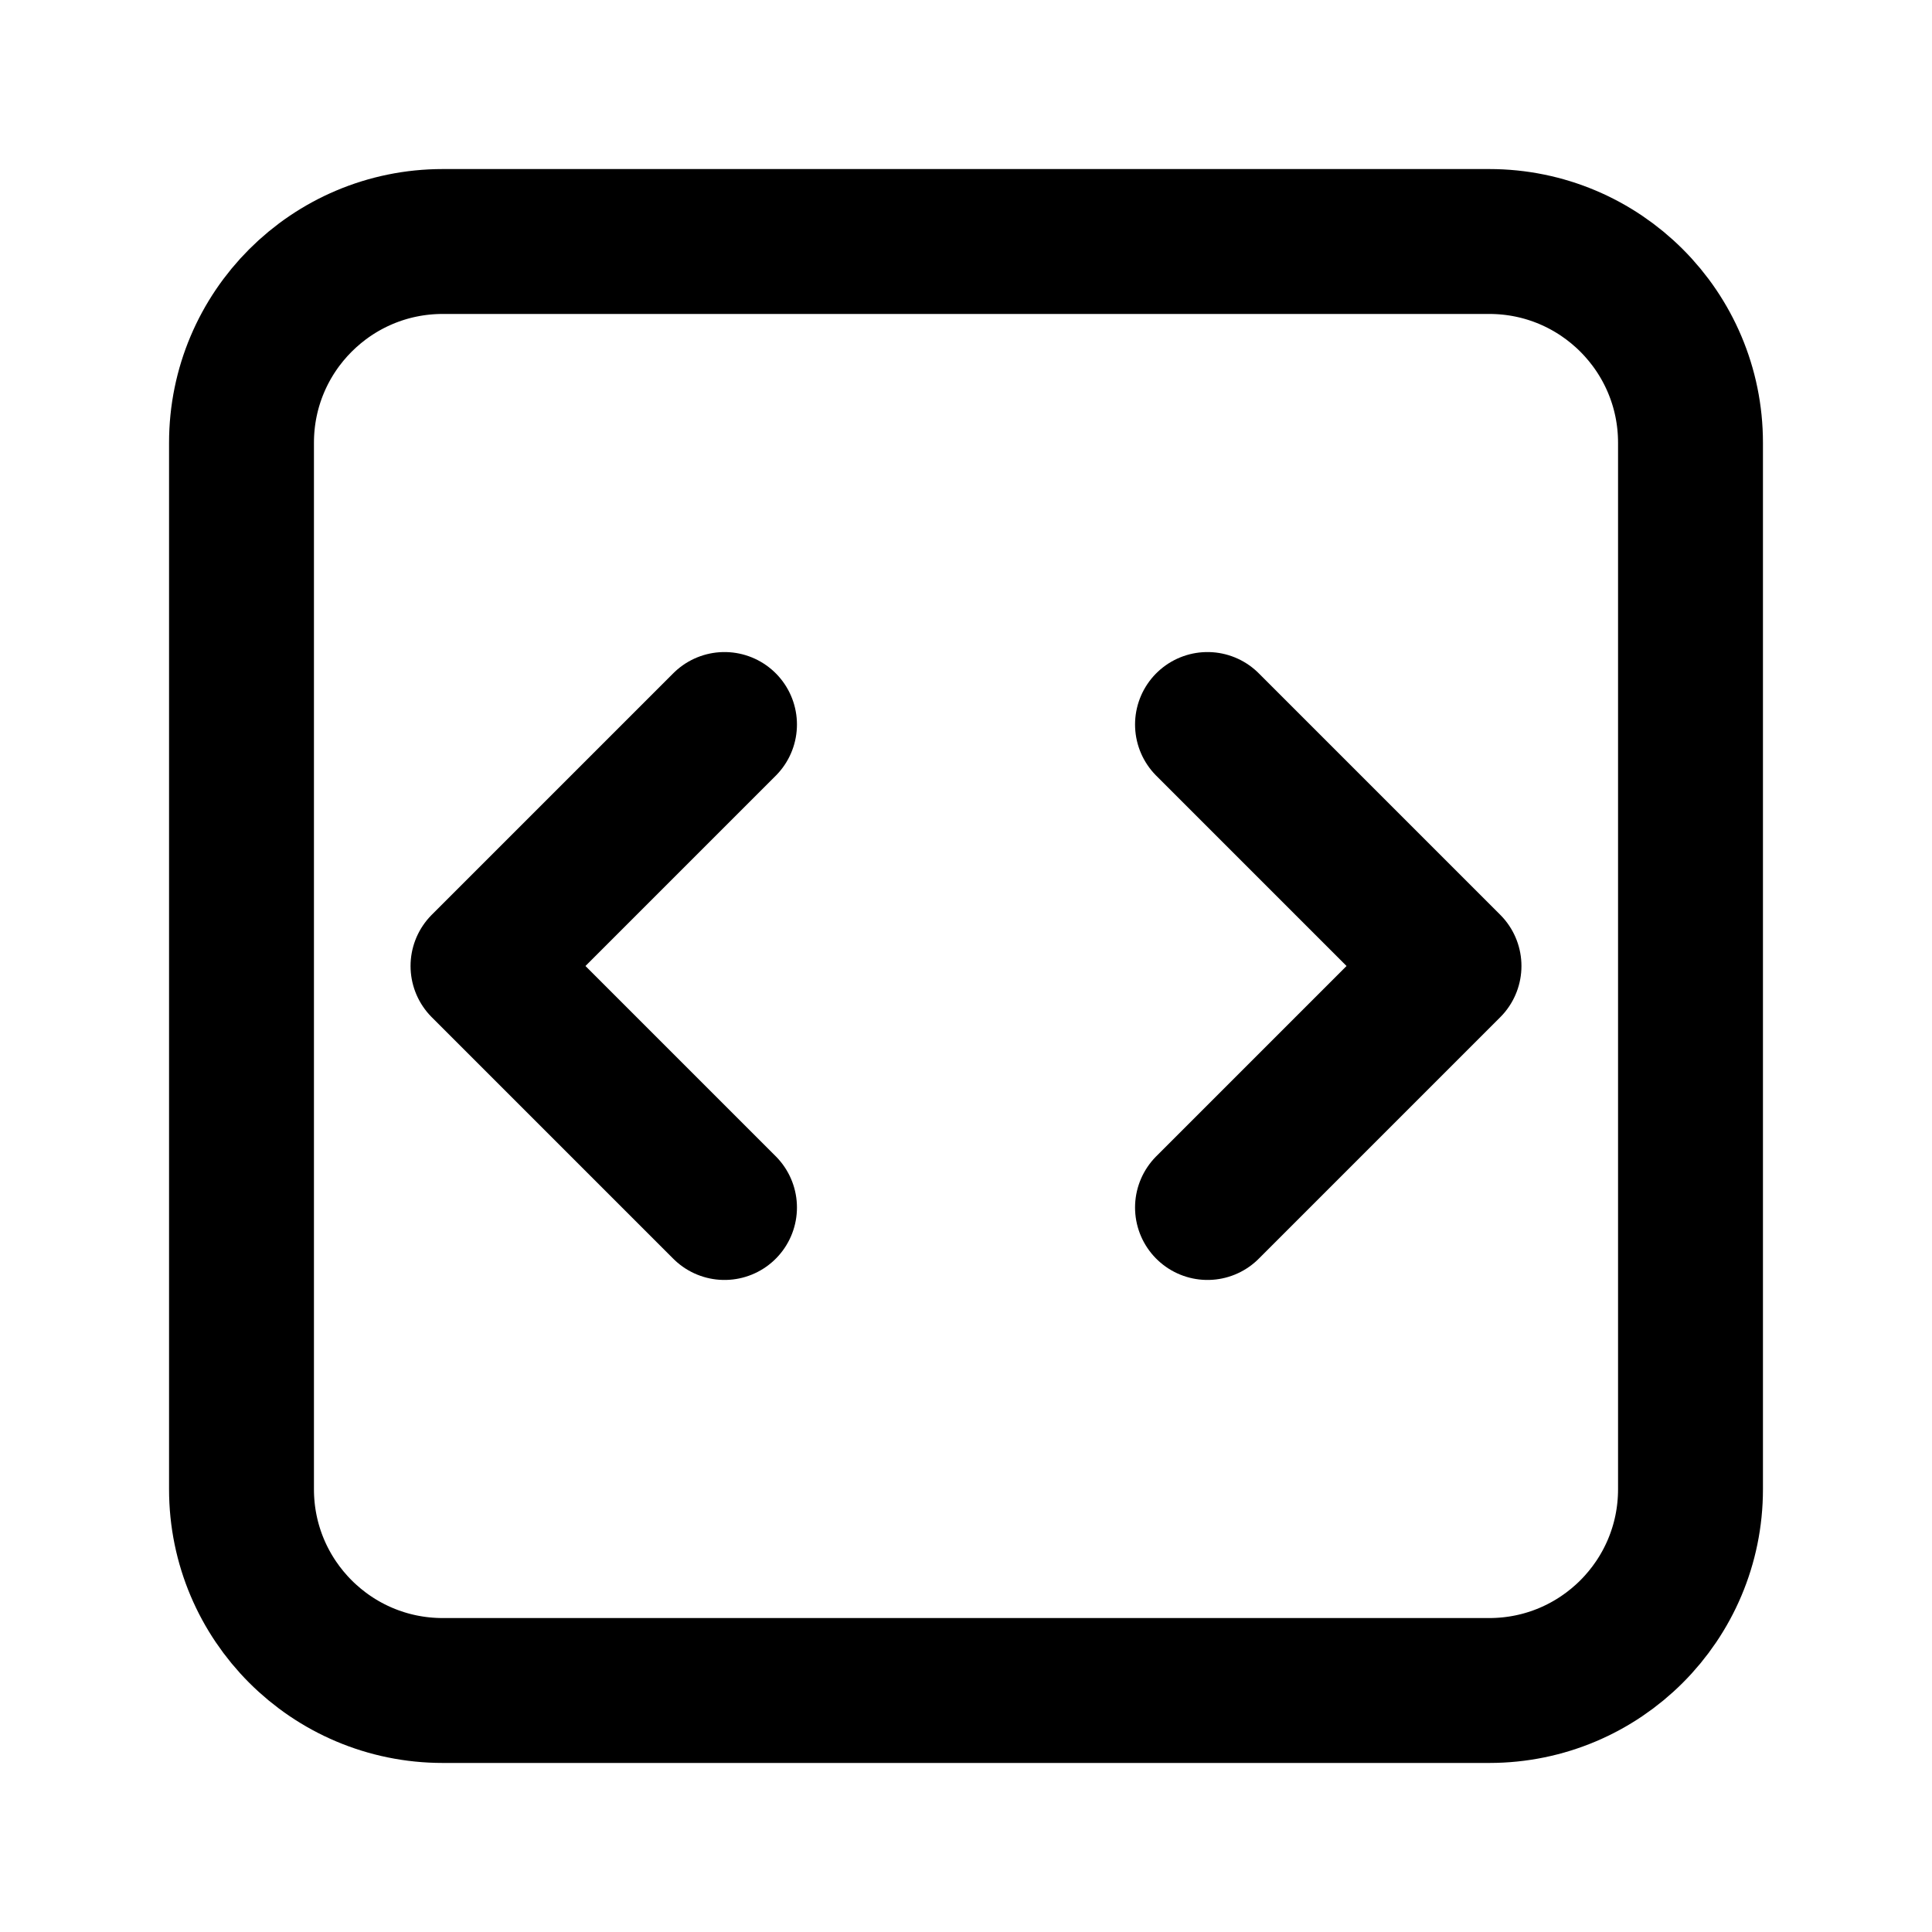
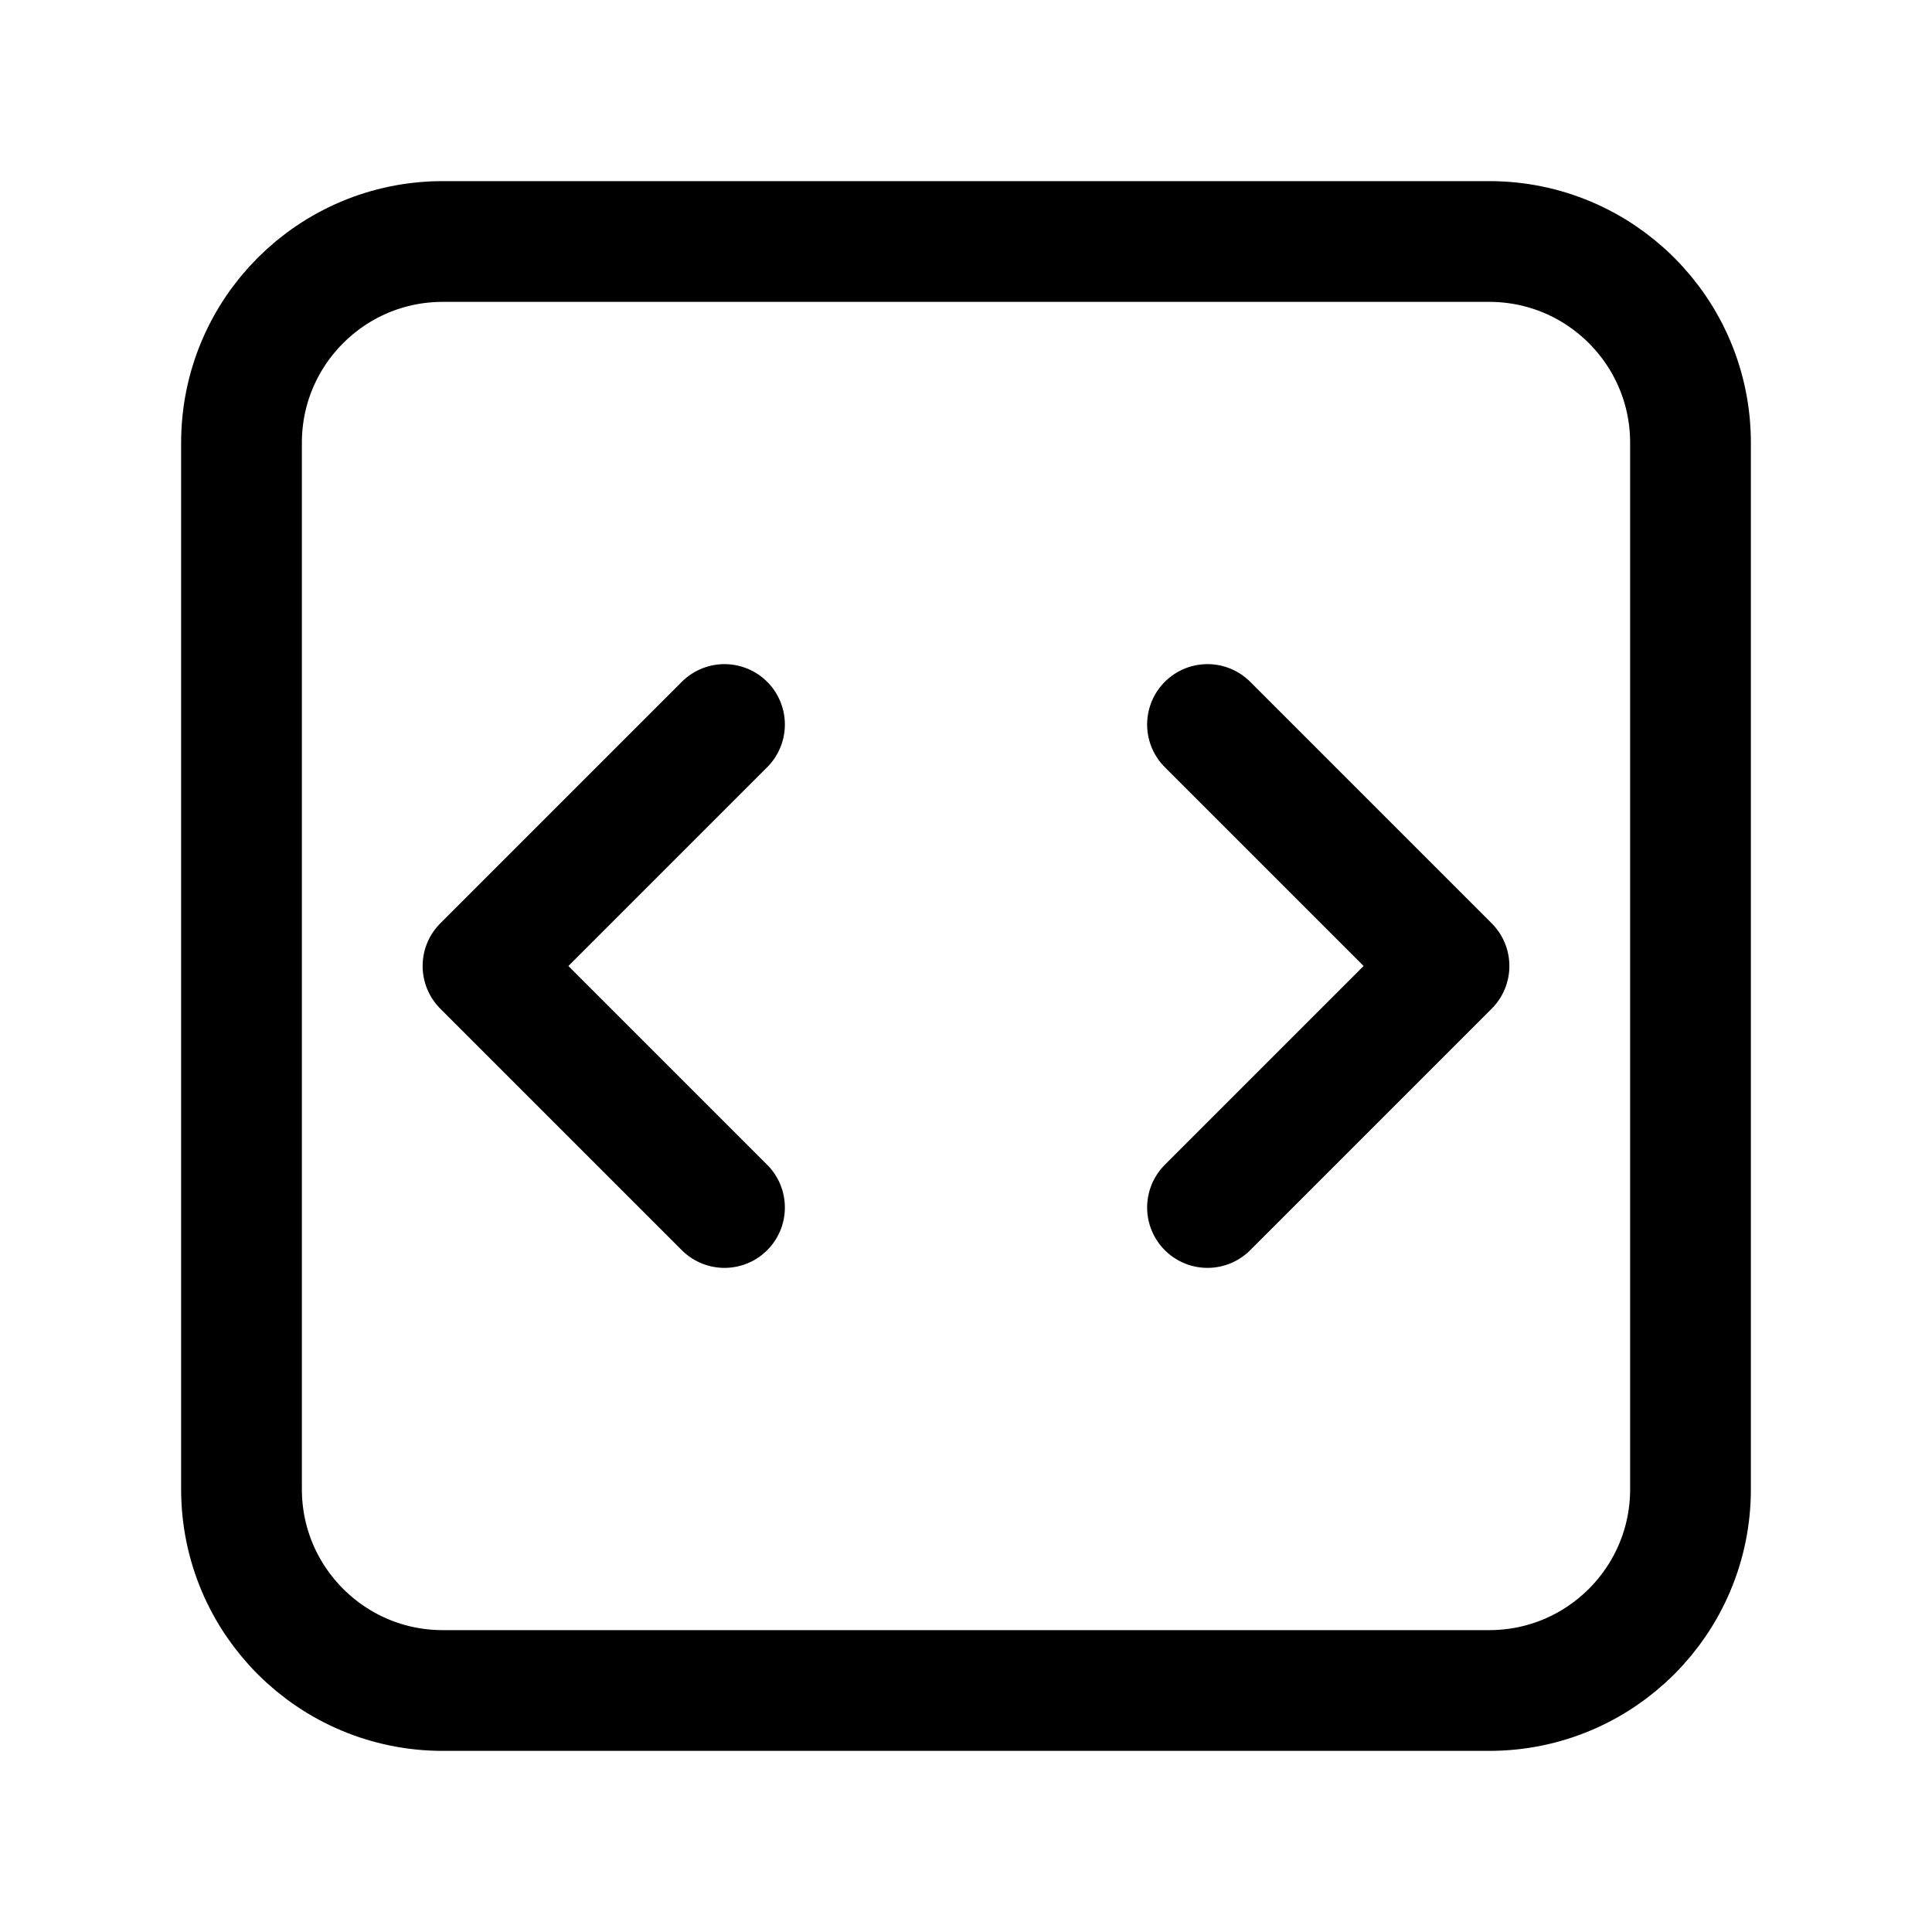
- <svg xmlns="http://www.w3.org/2000/svg" viewBox="0 0 24 24" fill="none" stroke="currentColor" stroke-width="1.8" stroke-linecap="round" stroke-linejoin="round" aria-hidden="true">
+ <svg xmlns="http://www.w3.org/2000/svg" viewBox="0 0 24 24" fill="none" stroke="currentColor" stroke-width="1.5" stroke-linecap="round" stroke-linejoin="round" aria-hidden="true">
  <rect x="3" y="3" width="18" height="18" rx="2.5" />
  <path d="m9 9-3 3 3 3m6-6 3 3-3 3" />
</svg>
